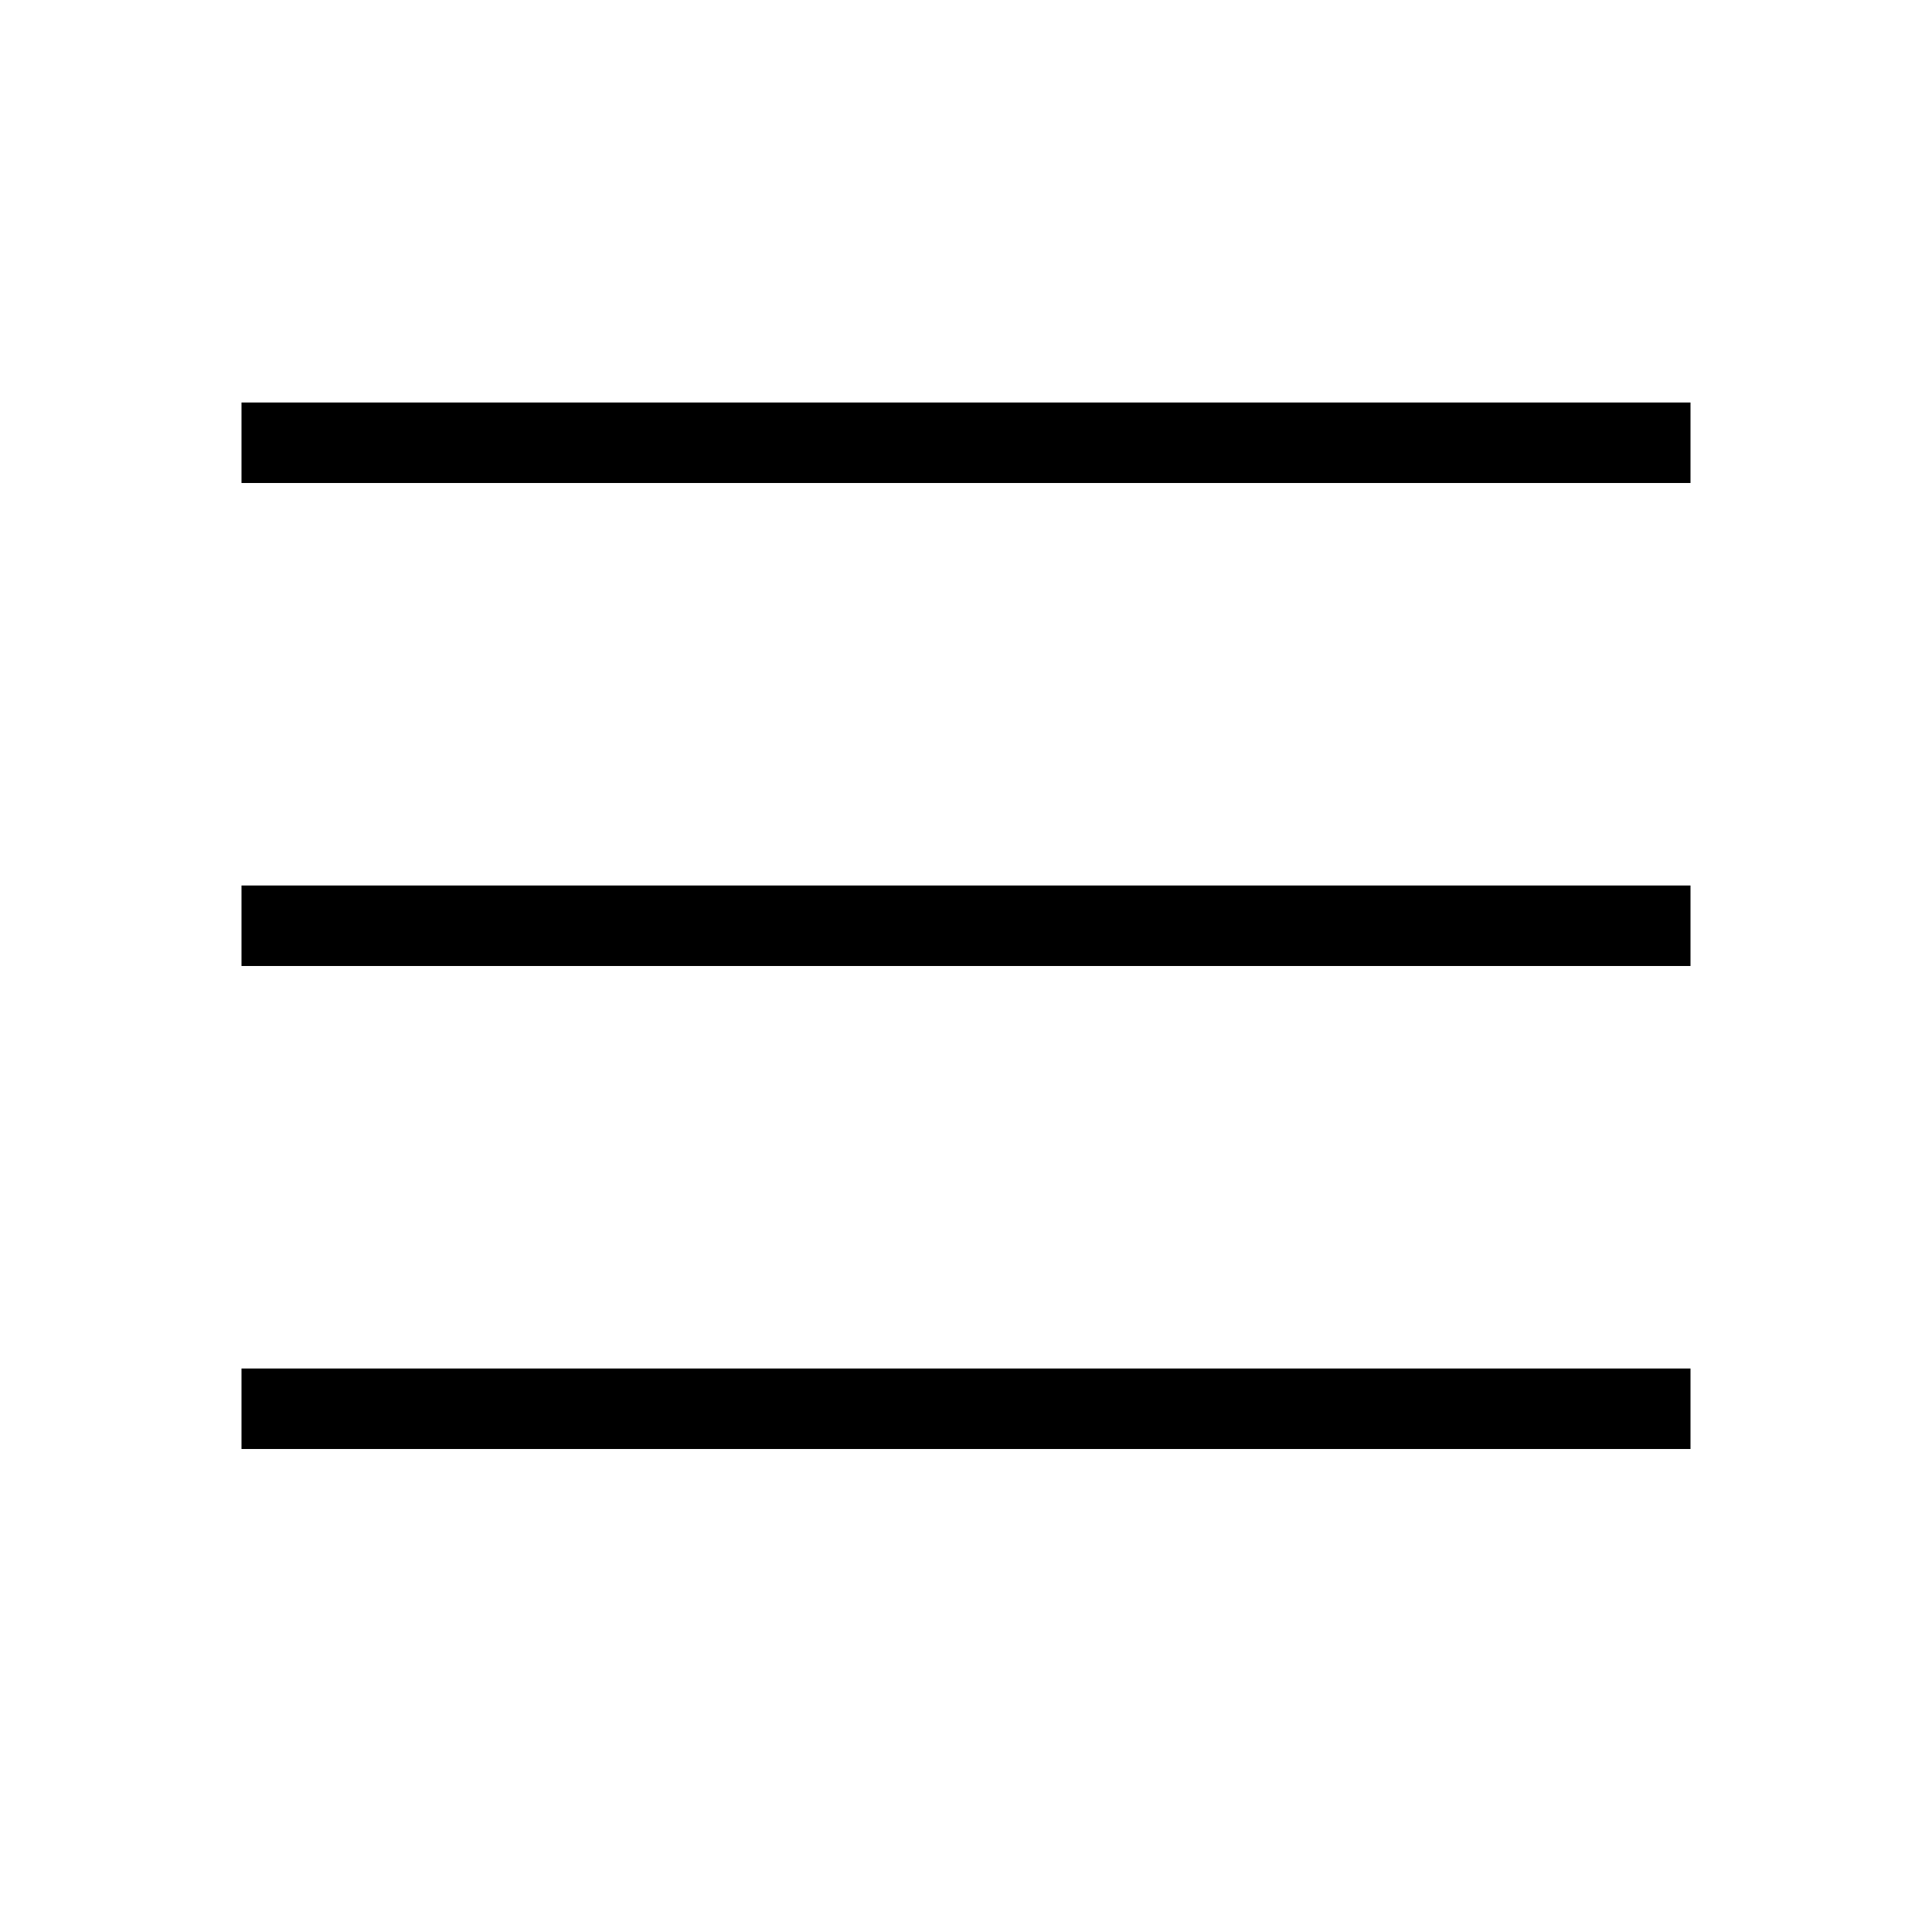
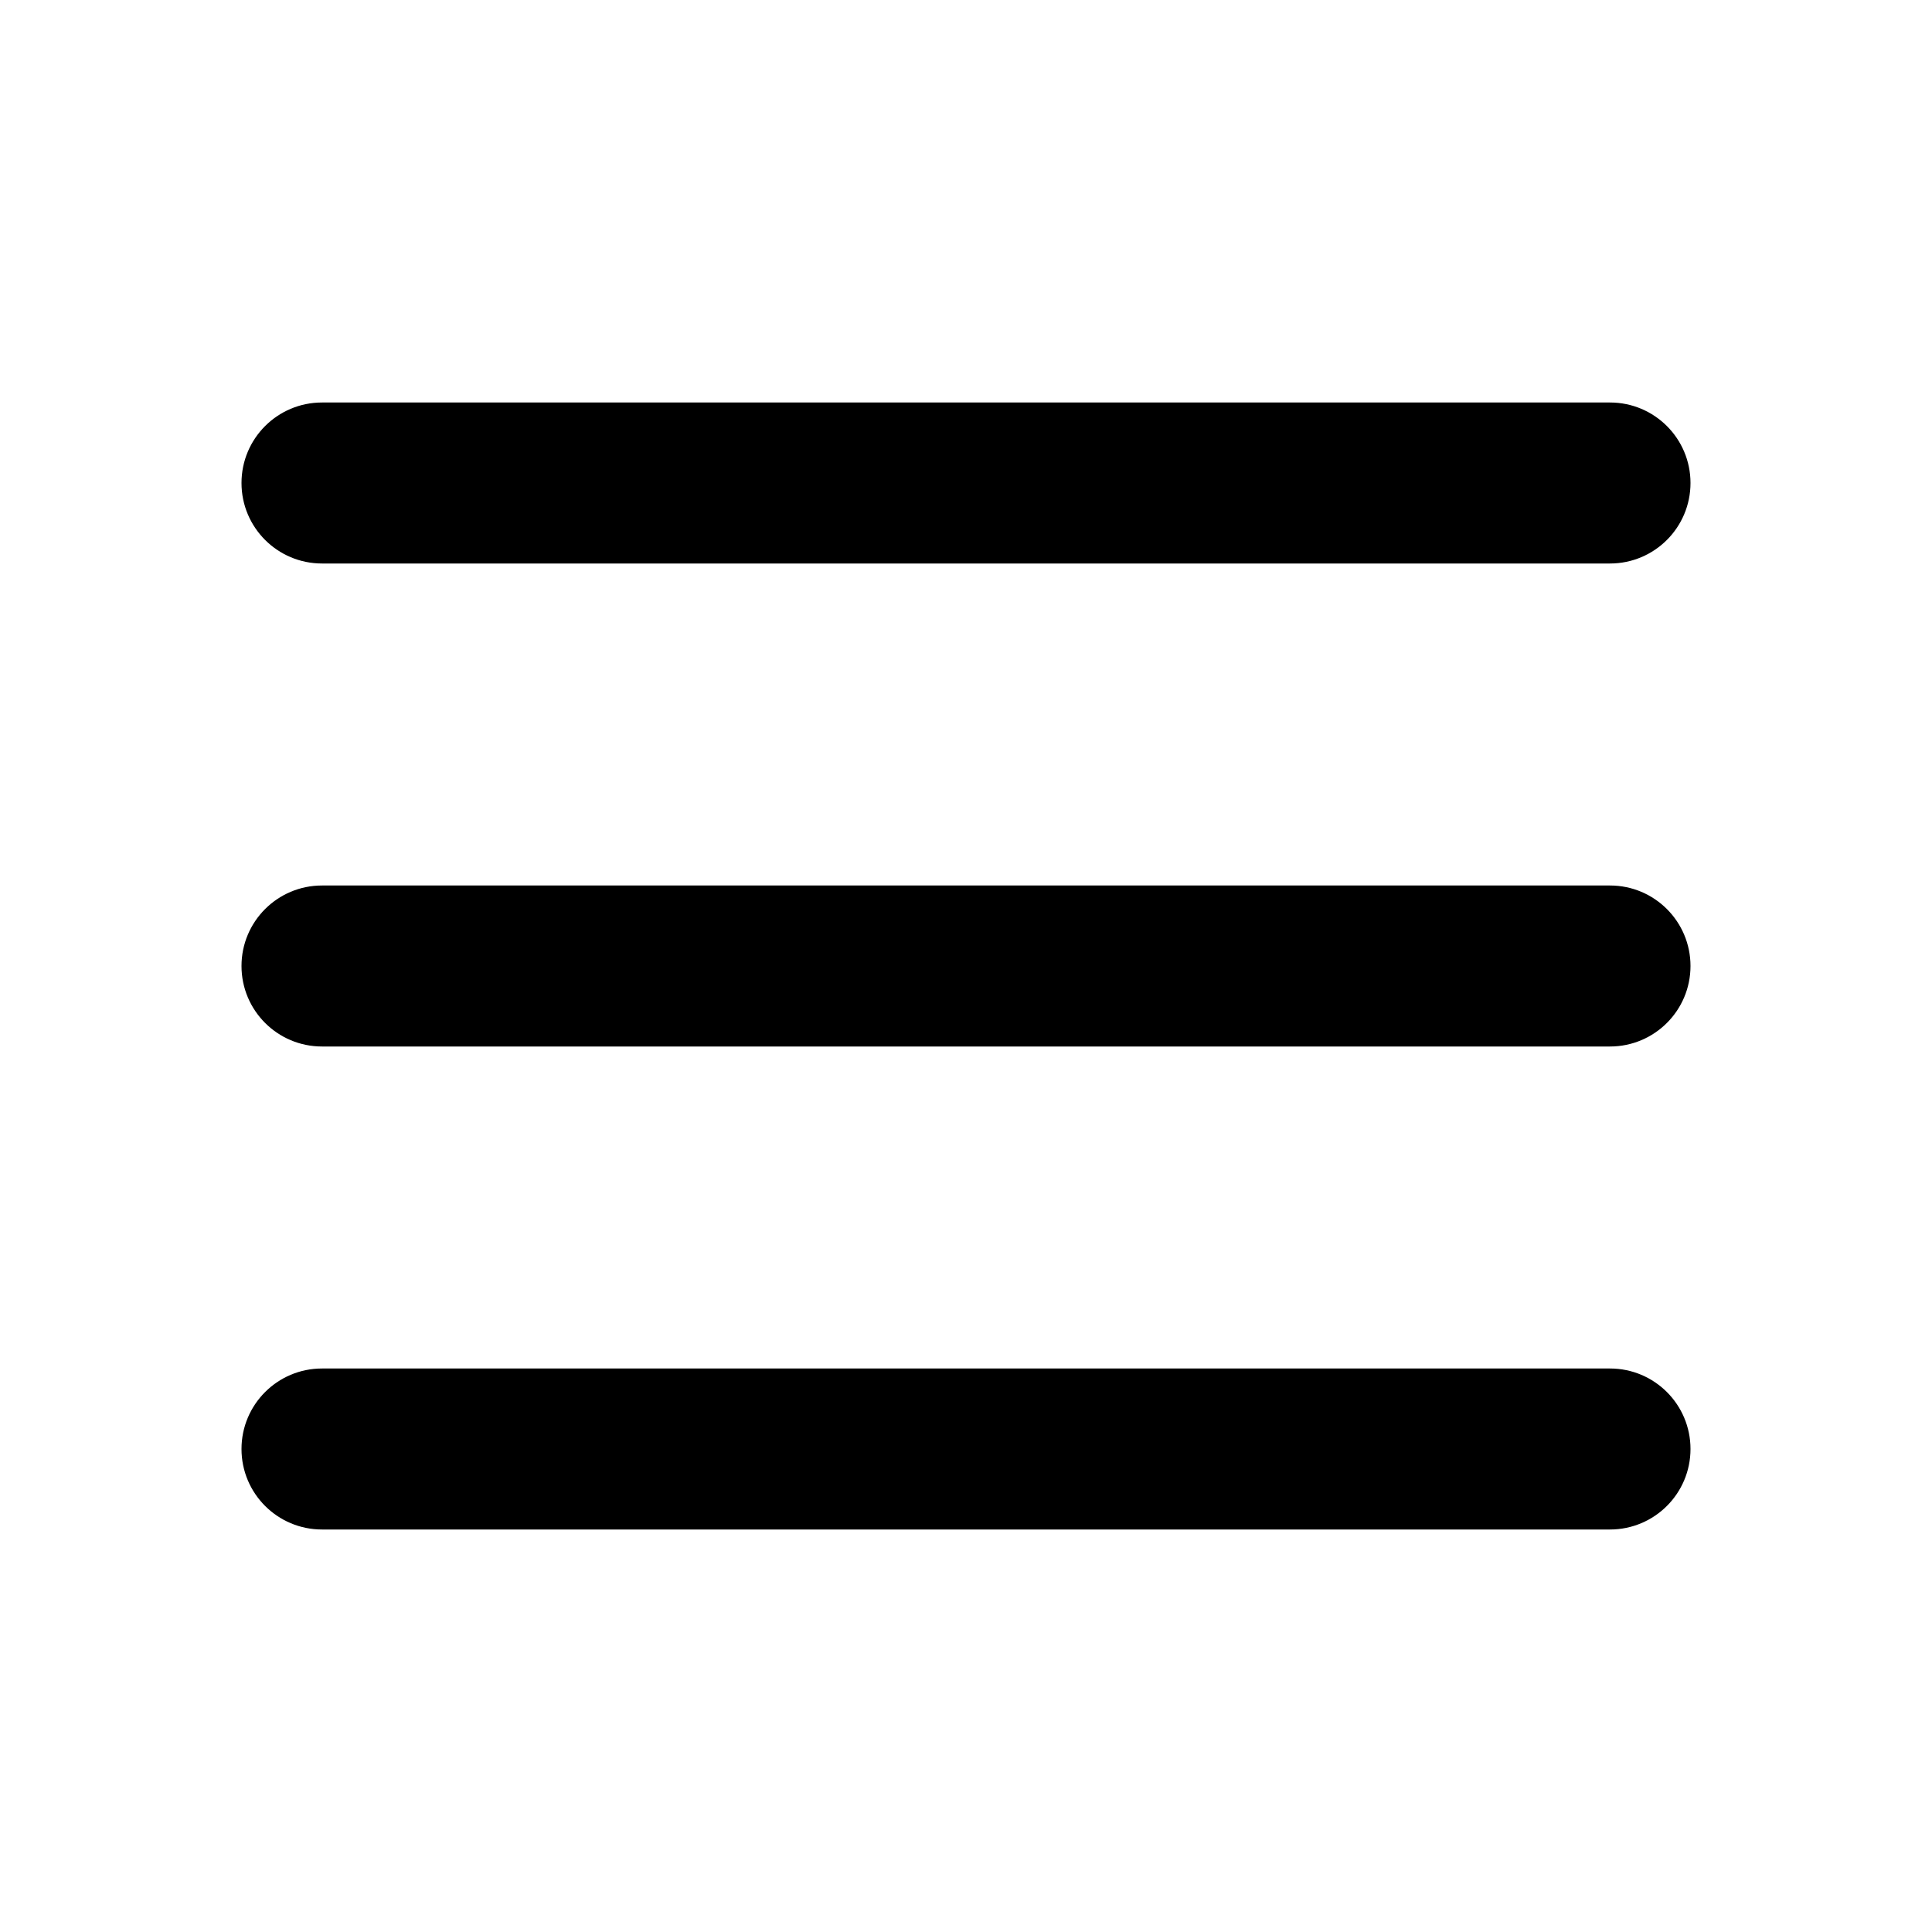
- <svg xmlns="http://www.w3.org/2000/svg" height="24" viewBox="0 0 24 24" width="24" focusable="false" aria-hidden="true">
-   <path d="M21 6H3V5h18v1zm0 5H3v1h18v-1zm0 6H3v1h18v-1z" fill="currentColor" />
+ <svg xmlns="http://www.w3.org/2000/svg" height="24" viewBox="0 0 24 24" width="24" focusable="false" aria-hidden="true" fill="currentColor" style="pointer-events: none; display: inherit; width: 60%; height: 60%;">
+   <path d="M20 5H4a1 1 0 000 2h16a1 1 0 100-2Zm0 6H4a1 1 0 000 2h16a1 1 0 000-2Zm0 6H4a1 1 0 000 2h16a1 1 0 000-2Z" />
</svg>
